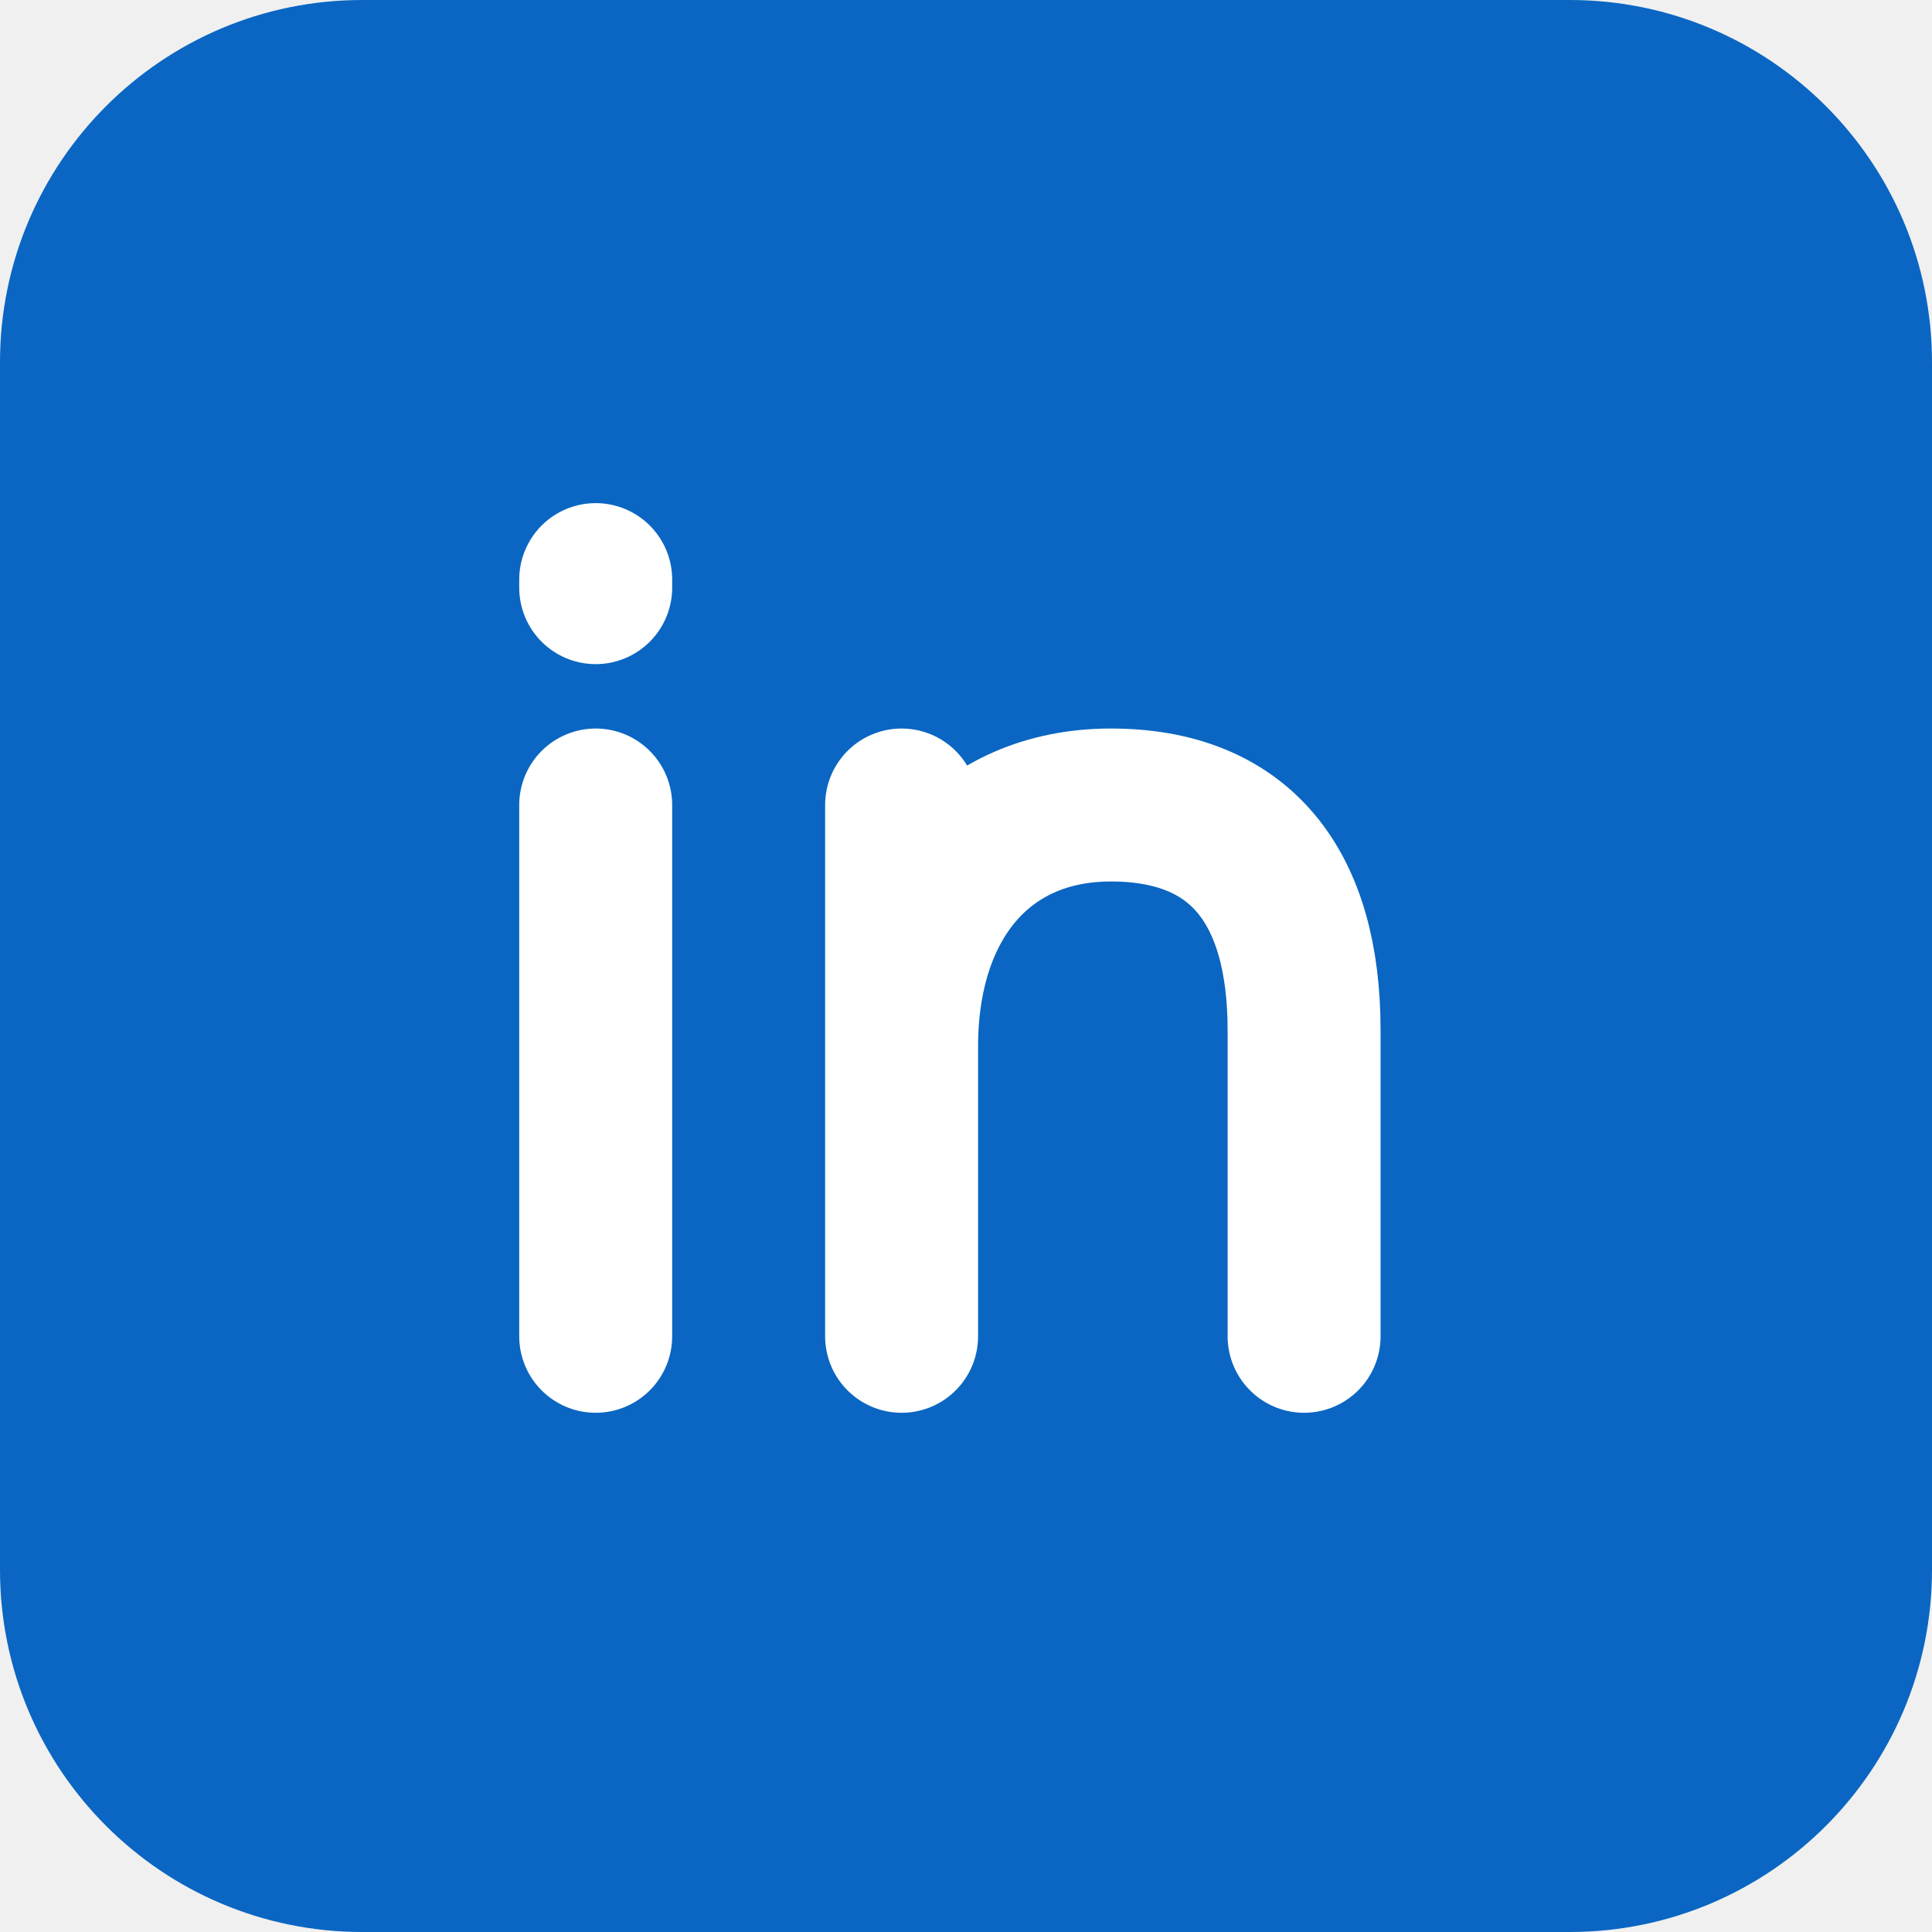
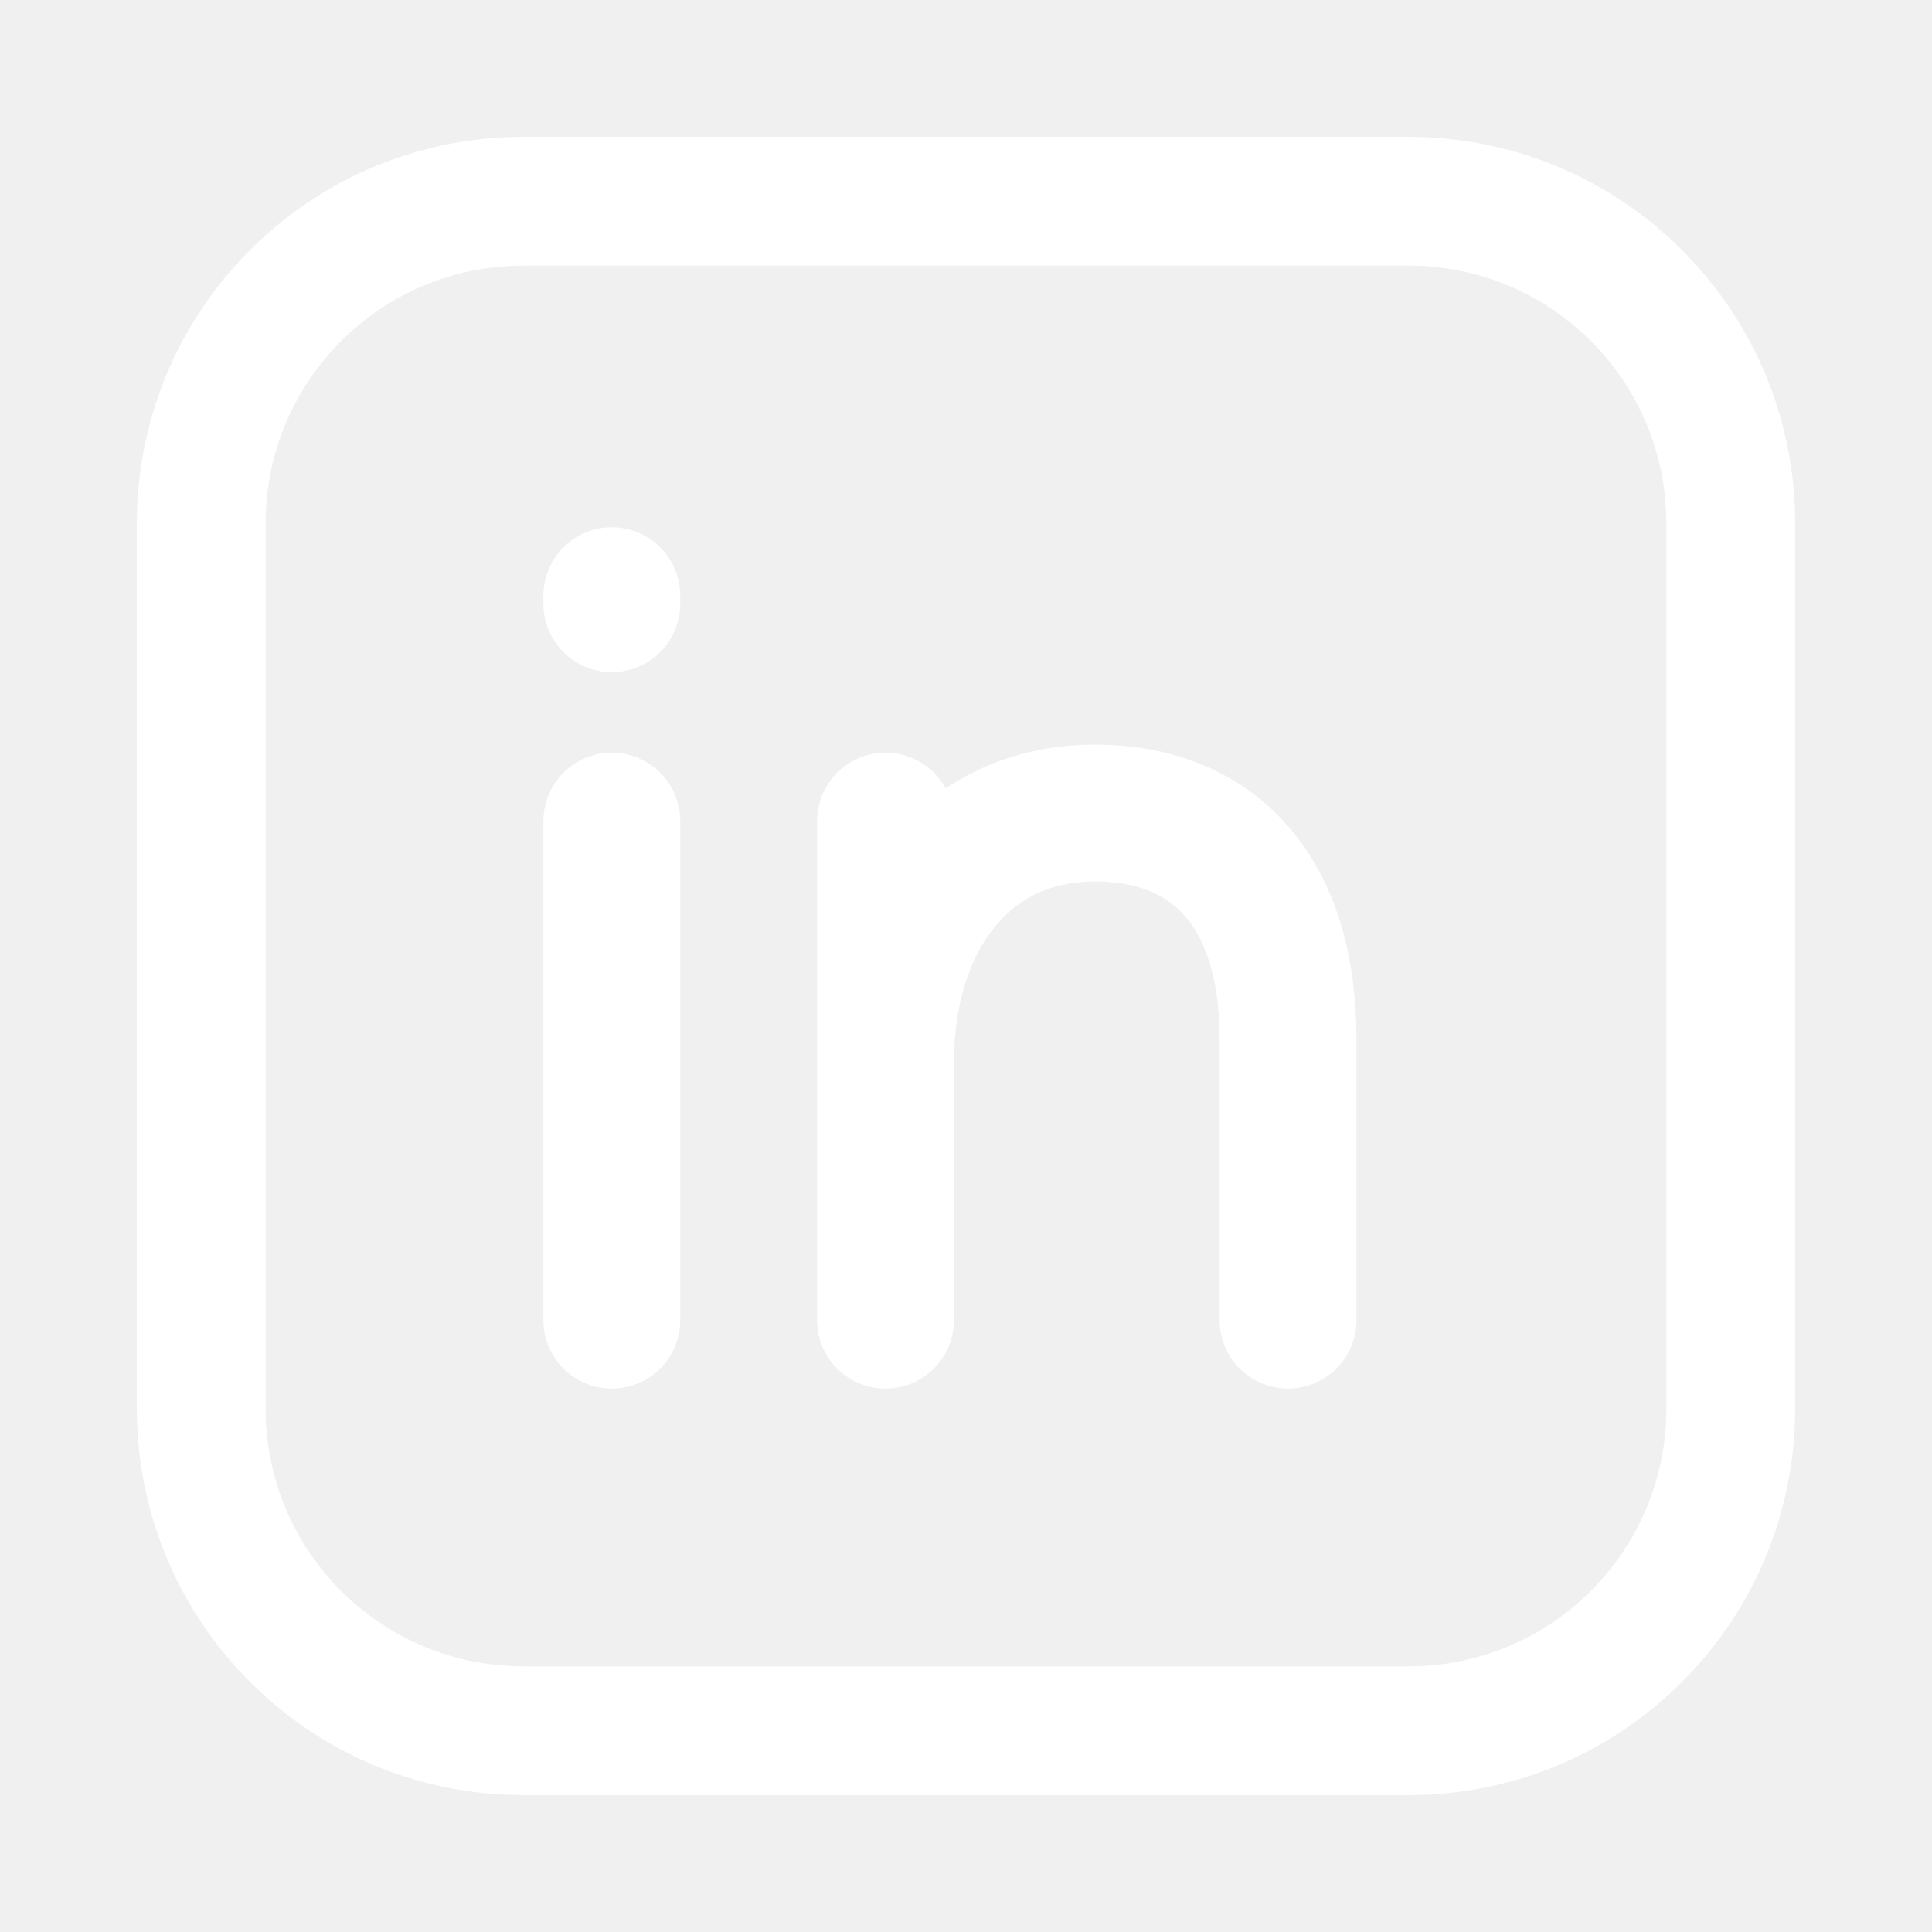
<svg xmlns="http://www.w3.org/2000/svg" viewBox="0 0 24 24" aria-hidden="true">
-   <rect width="24" height="24" rx="4.5" fill="#0A66C2" />
-   <path d="M7.4 10v6.6M7.4 7.2v.1M11.2 16.6V10m0 3c0-1.8 1-3 2.6-3 1.6 0 2.4 1 2.4 2.8v3.8" fill="none" stroke="#fff" stroke-width="1.9" stroke-linecap="round" stroke-linejoin="round" />
+   <rect x="2.5" y="2.5" width="19" height="19" rx="4" fill="none" stroke="#ffffff" stroke-width="1.6" />
+   <path d="M7.6 10.2v6.2M7.6 7.4v.1M11 16.4v-6.2m0 3c0-1.8 1-3.1 2.6-3.1 1.5 0 2.4 1 2.4 2.8v3.5" fill="none" stroke="#ffffff" stroke-width="1.7" stroke-linecap="round" stroke-linejoin="round" />
</svg>
